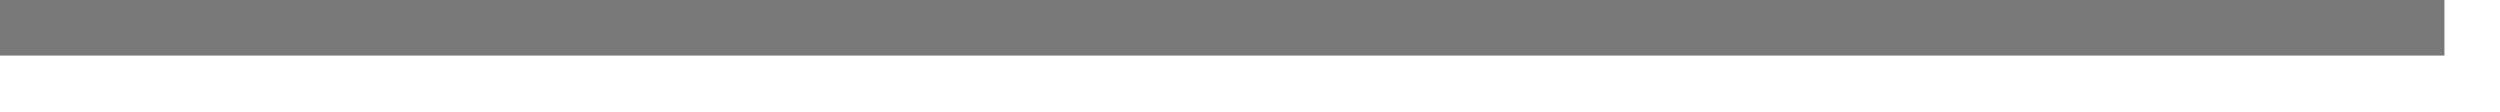
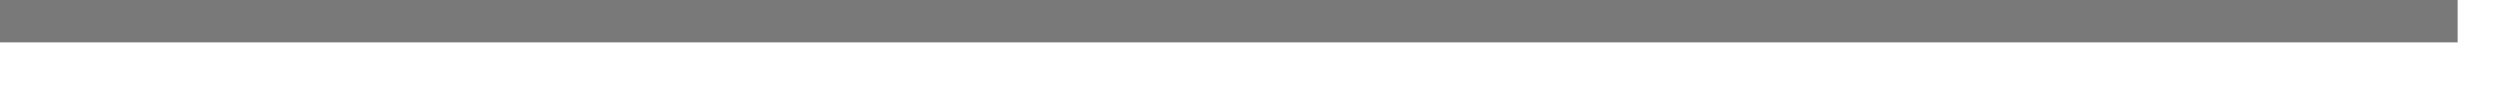
- <svg xmlns="http://www.w3.org/2000/svg" version="1.1" width="45px" height="2px">
-   <g transform="matrix(1 0 0 1 -405 -196 )">
-     <path d="M 405 196.5  L 449 196.5  " stroke-width="1" stroke="#797979" fill="none" />
+ <svg xmlns="http://www.w3.org/2000/svg" version="1.1" width="59px" height="2px">
+   <g transform="matrix(1 0 0 1 -561 -318 )">
+     <path d="M 561 318.5  L 619 318.5  " stroke-width="1" stroke="#797979" fill="none" />
  </g>
</svg>
